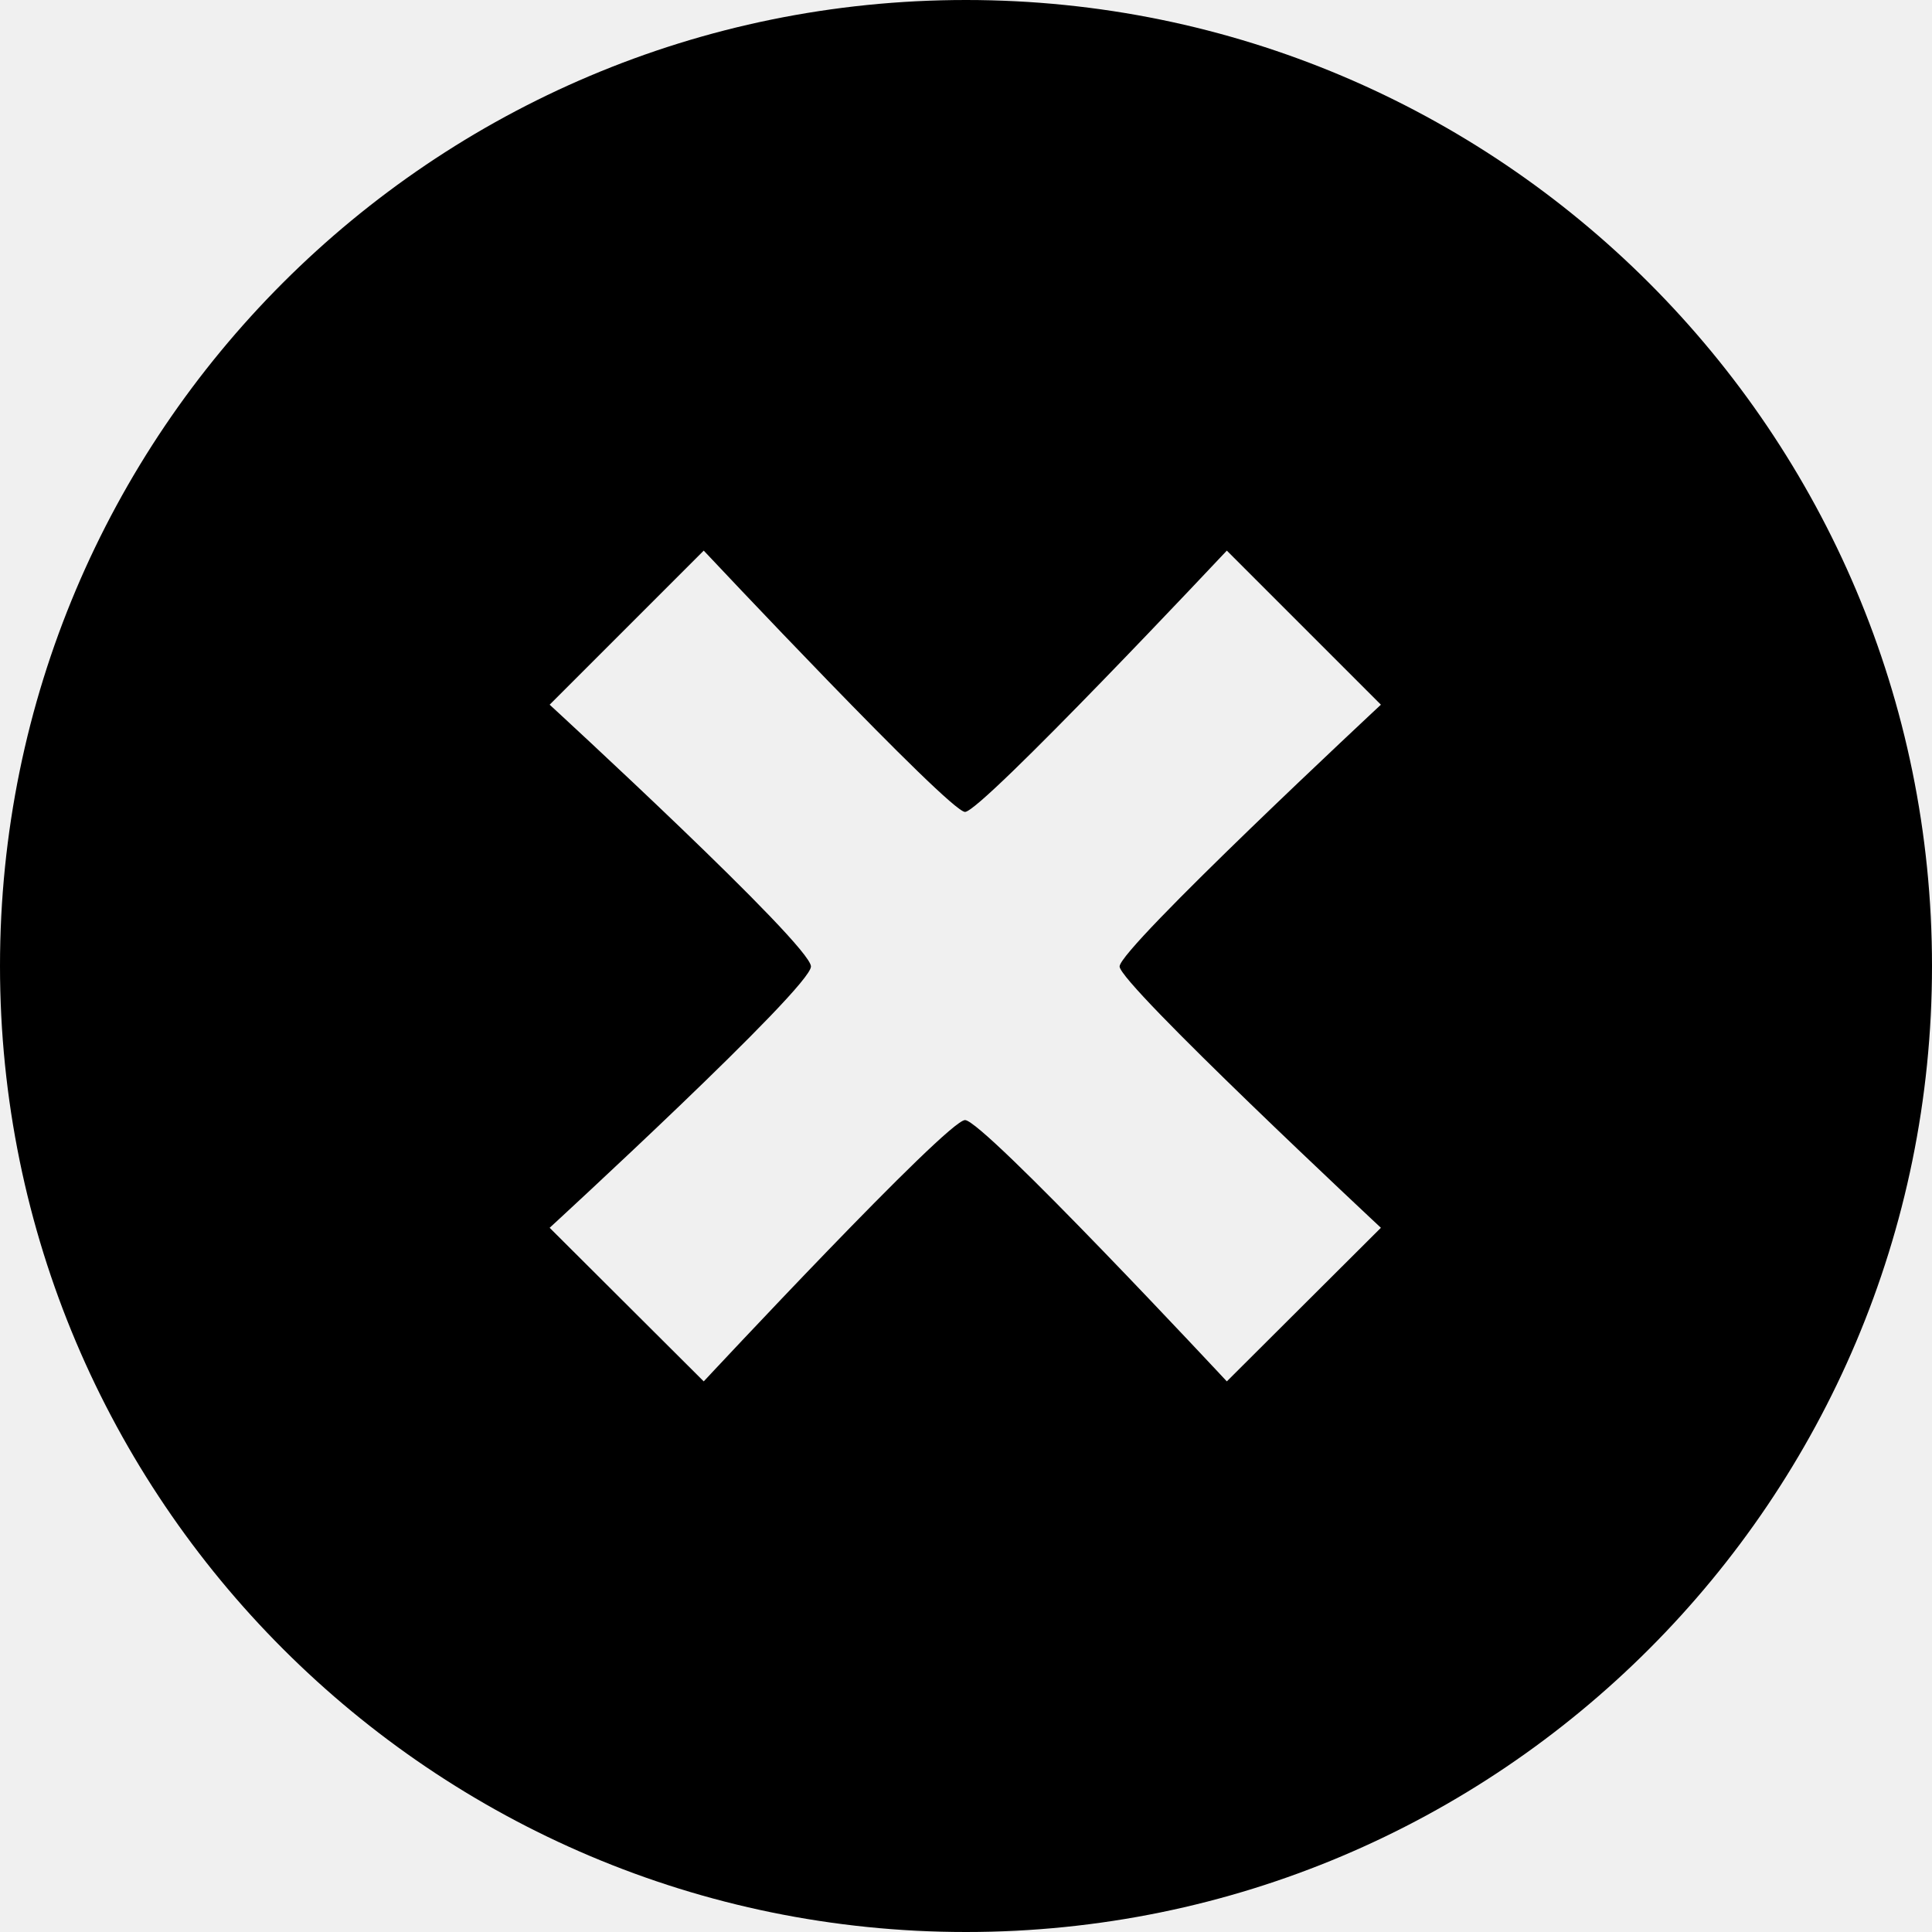
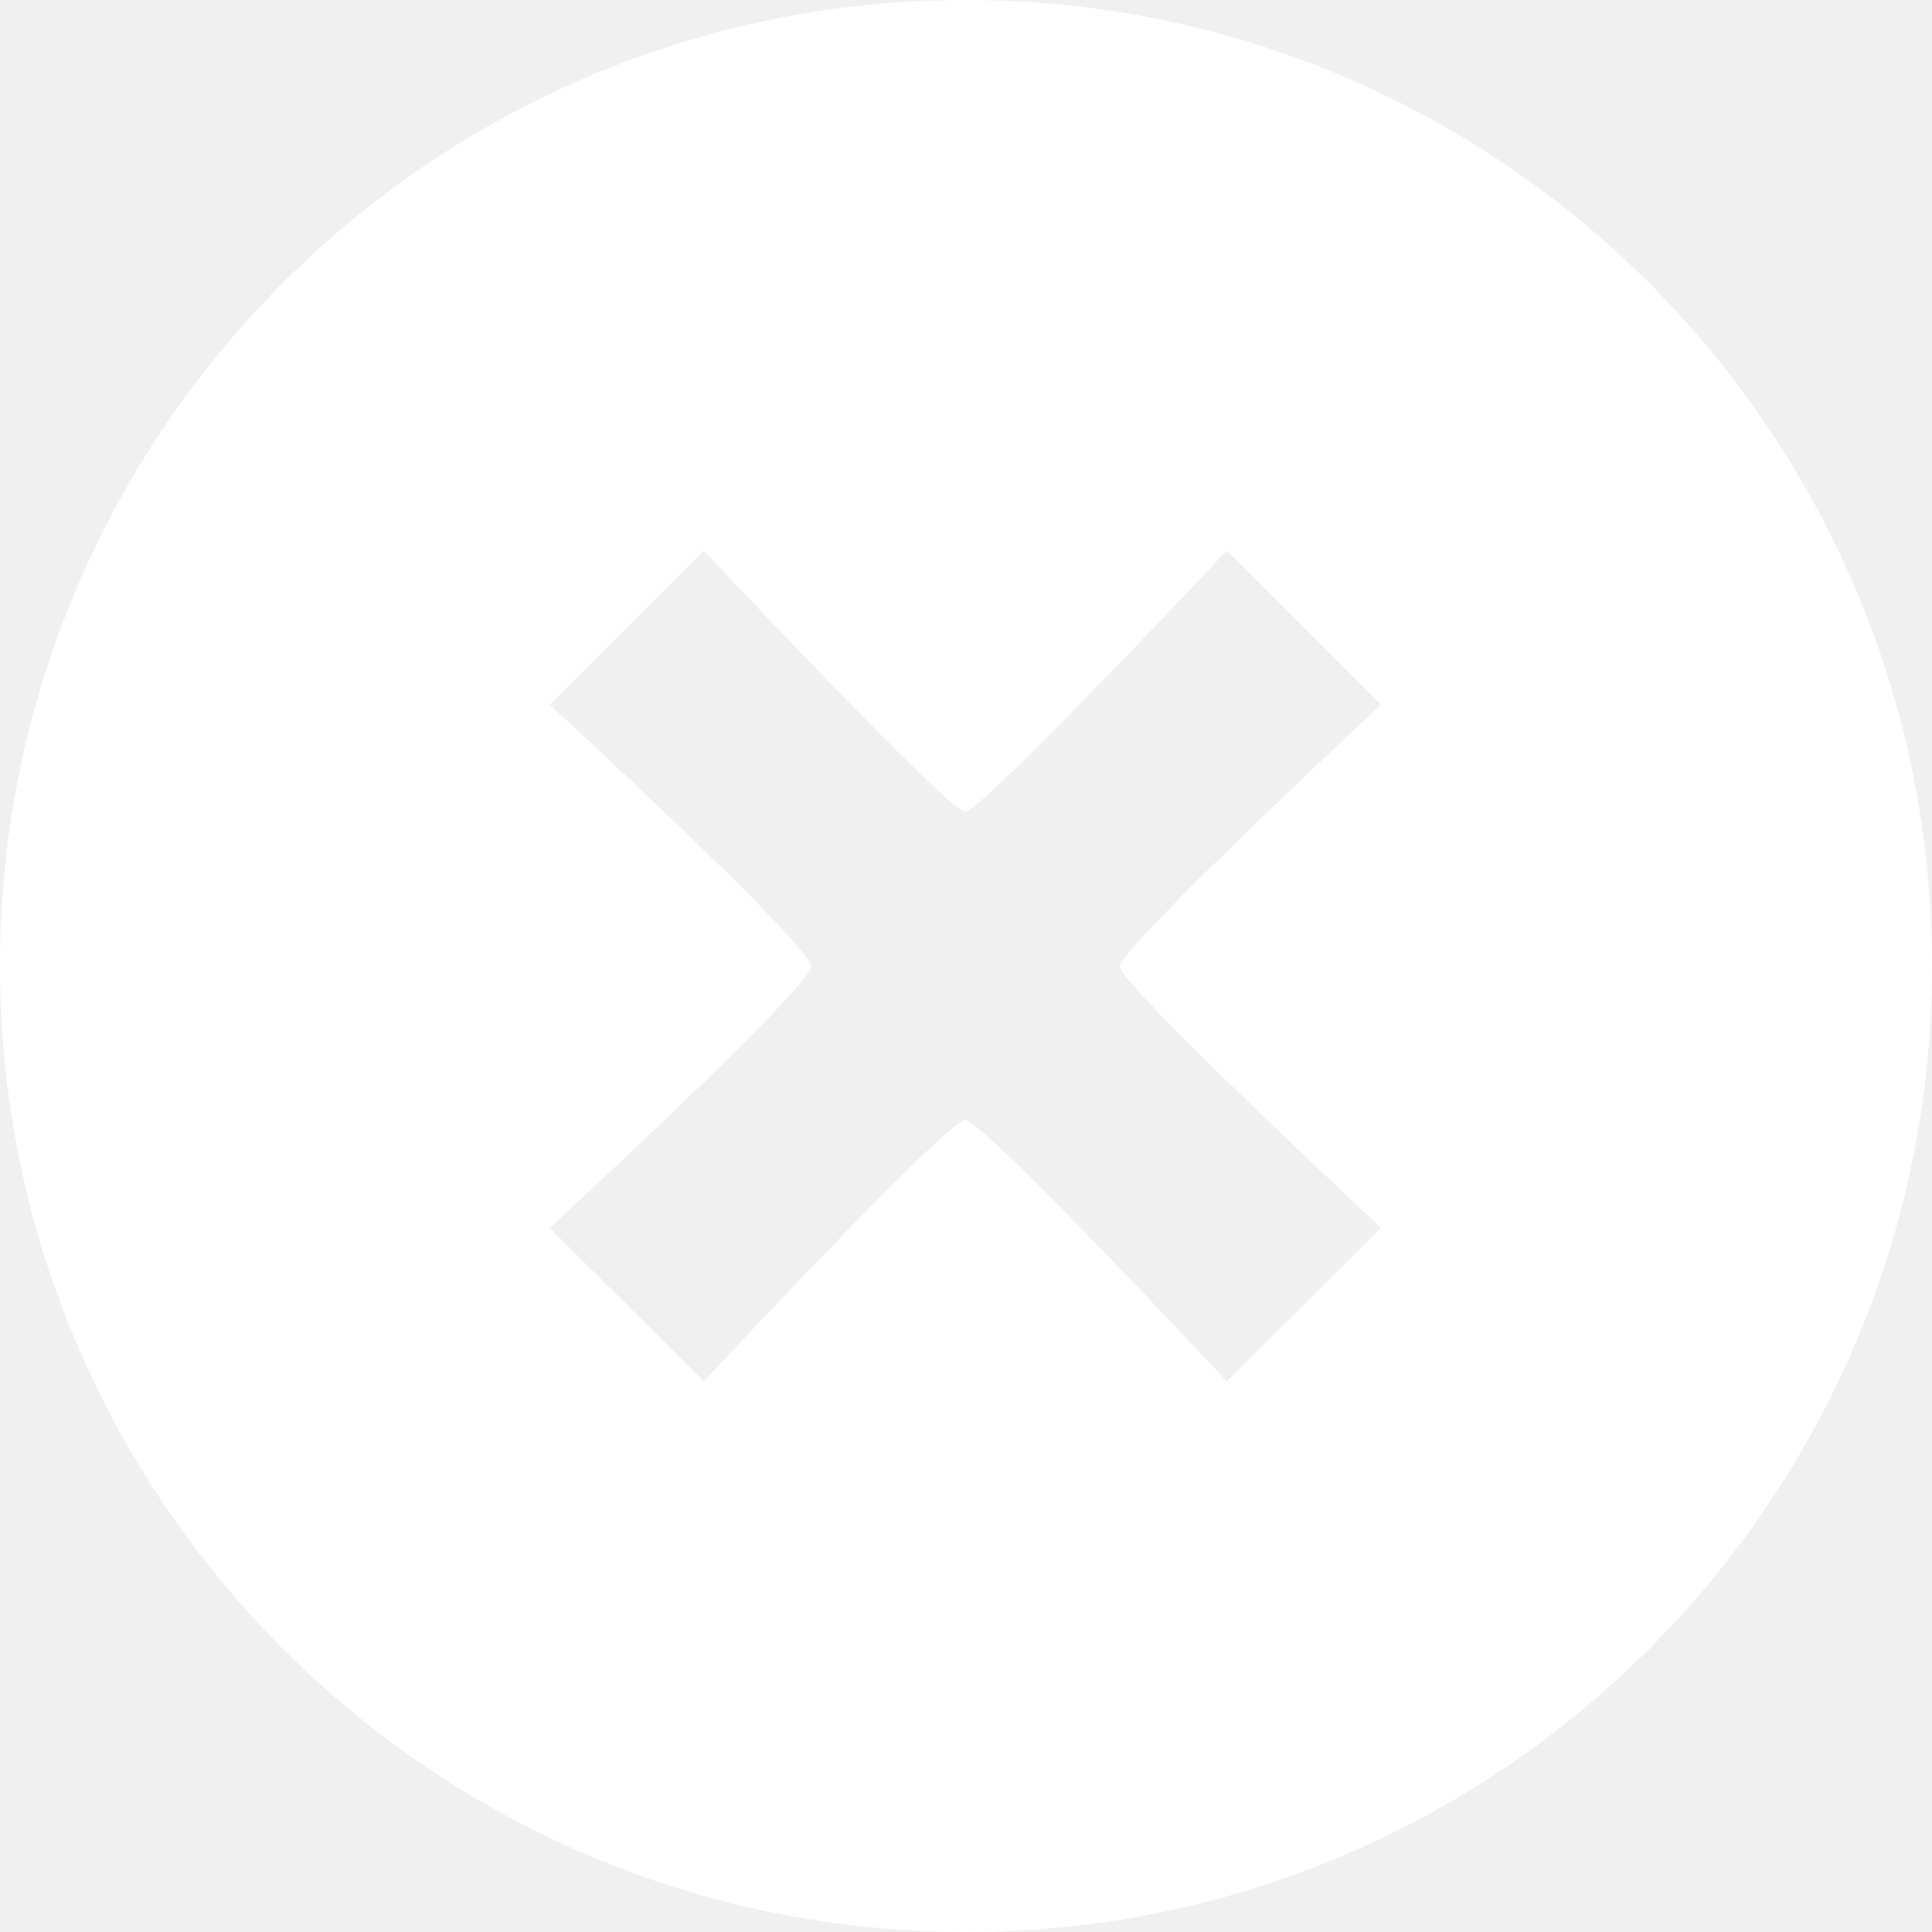
<svg xmlns="http://www.w3.org/2000/svg" viewBox="0 0 40 40" width="40" height="40">
  <style>
		tspan { white-space:pre }
- 		.shp0 { fill: #000000 }
+ 		.shp0 { fill: #ffffff }
	</style>
  <path id="Path 100" class="shp0" d="M40,20c0,11.04 -8.95,20 -20,20c-11.04,0 -20,-8.96 -20,-20c0,-11.05 8.95,-20 20,-20c11.05,0 20,8.96 20,20zM23.18,20.01c0,-0.38 5.41,-5.42 5.41,-5.42l-3.19,-3.19c0,0 -5.08,5.41 -5.42,5.41c-0.33,0 -5.41,-5.41 -5.41,-5.41l-3.19,3.19c0,0 5.41,4.97 5.41,5.42c0,0.44 -5.41,5.41 -5.41,5.41l3.19,3.18c0,0 5.04,-5.41 5.41,-5.41c0.38,0 5.42,5.41 5.42,5.41l3.19,-3.18c0,0 -5.41,-5.05 -5.41,-5.41z" />
</svg>
